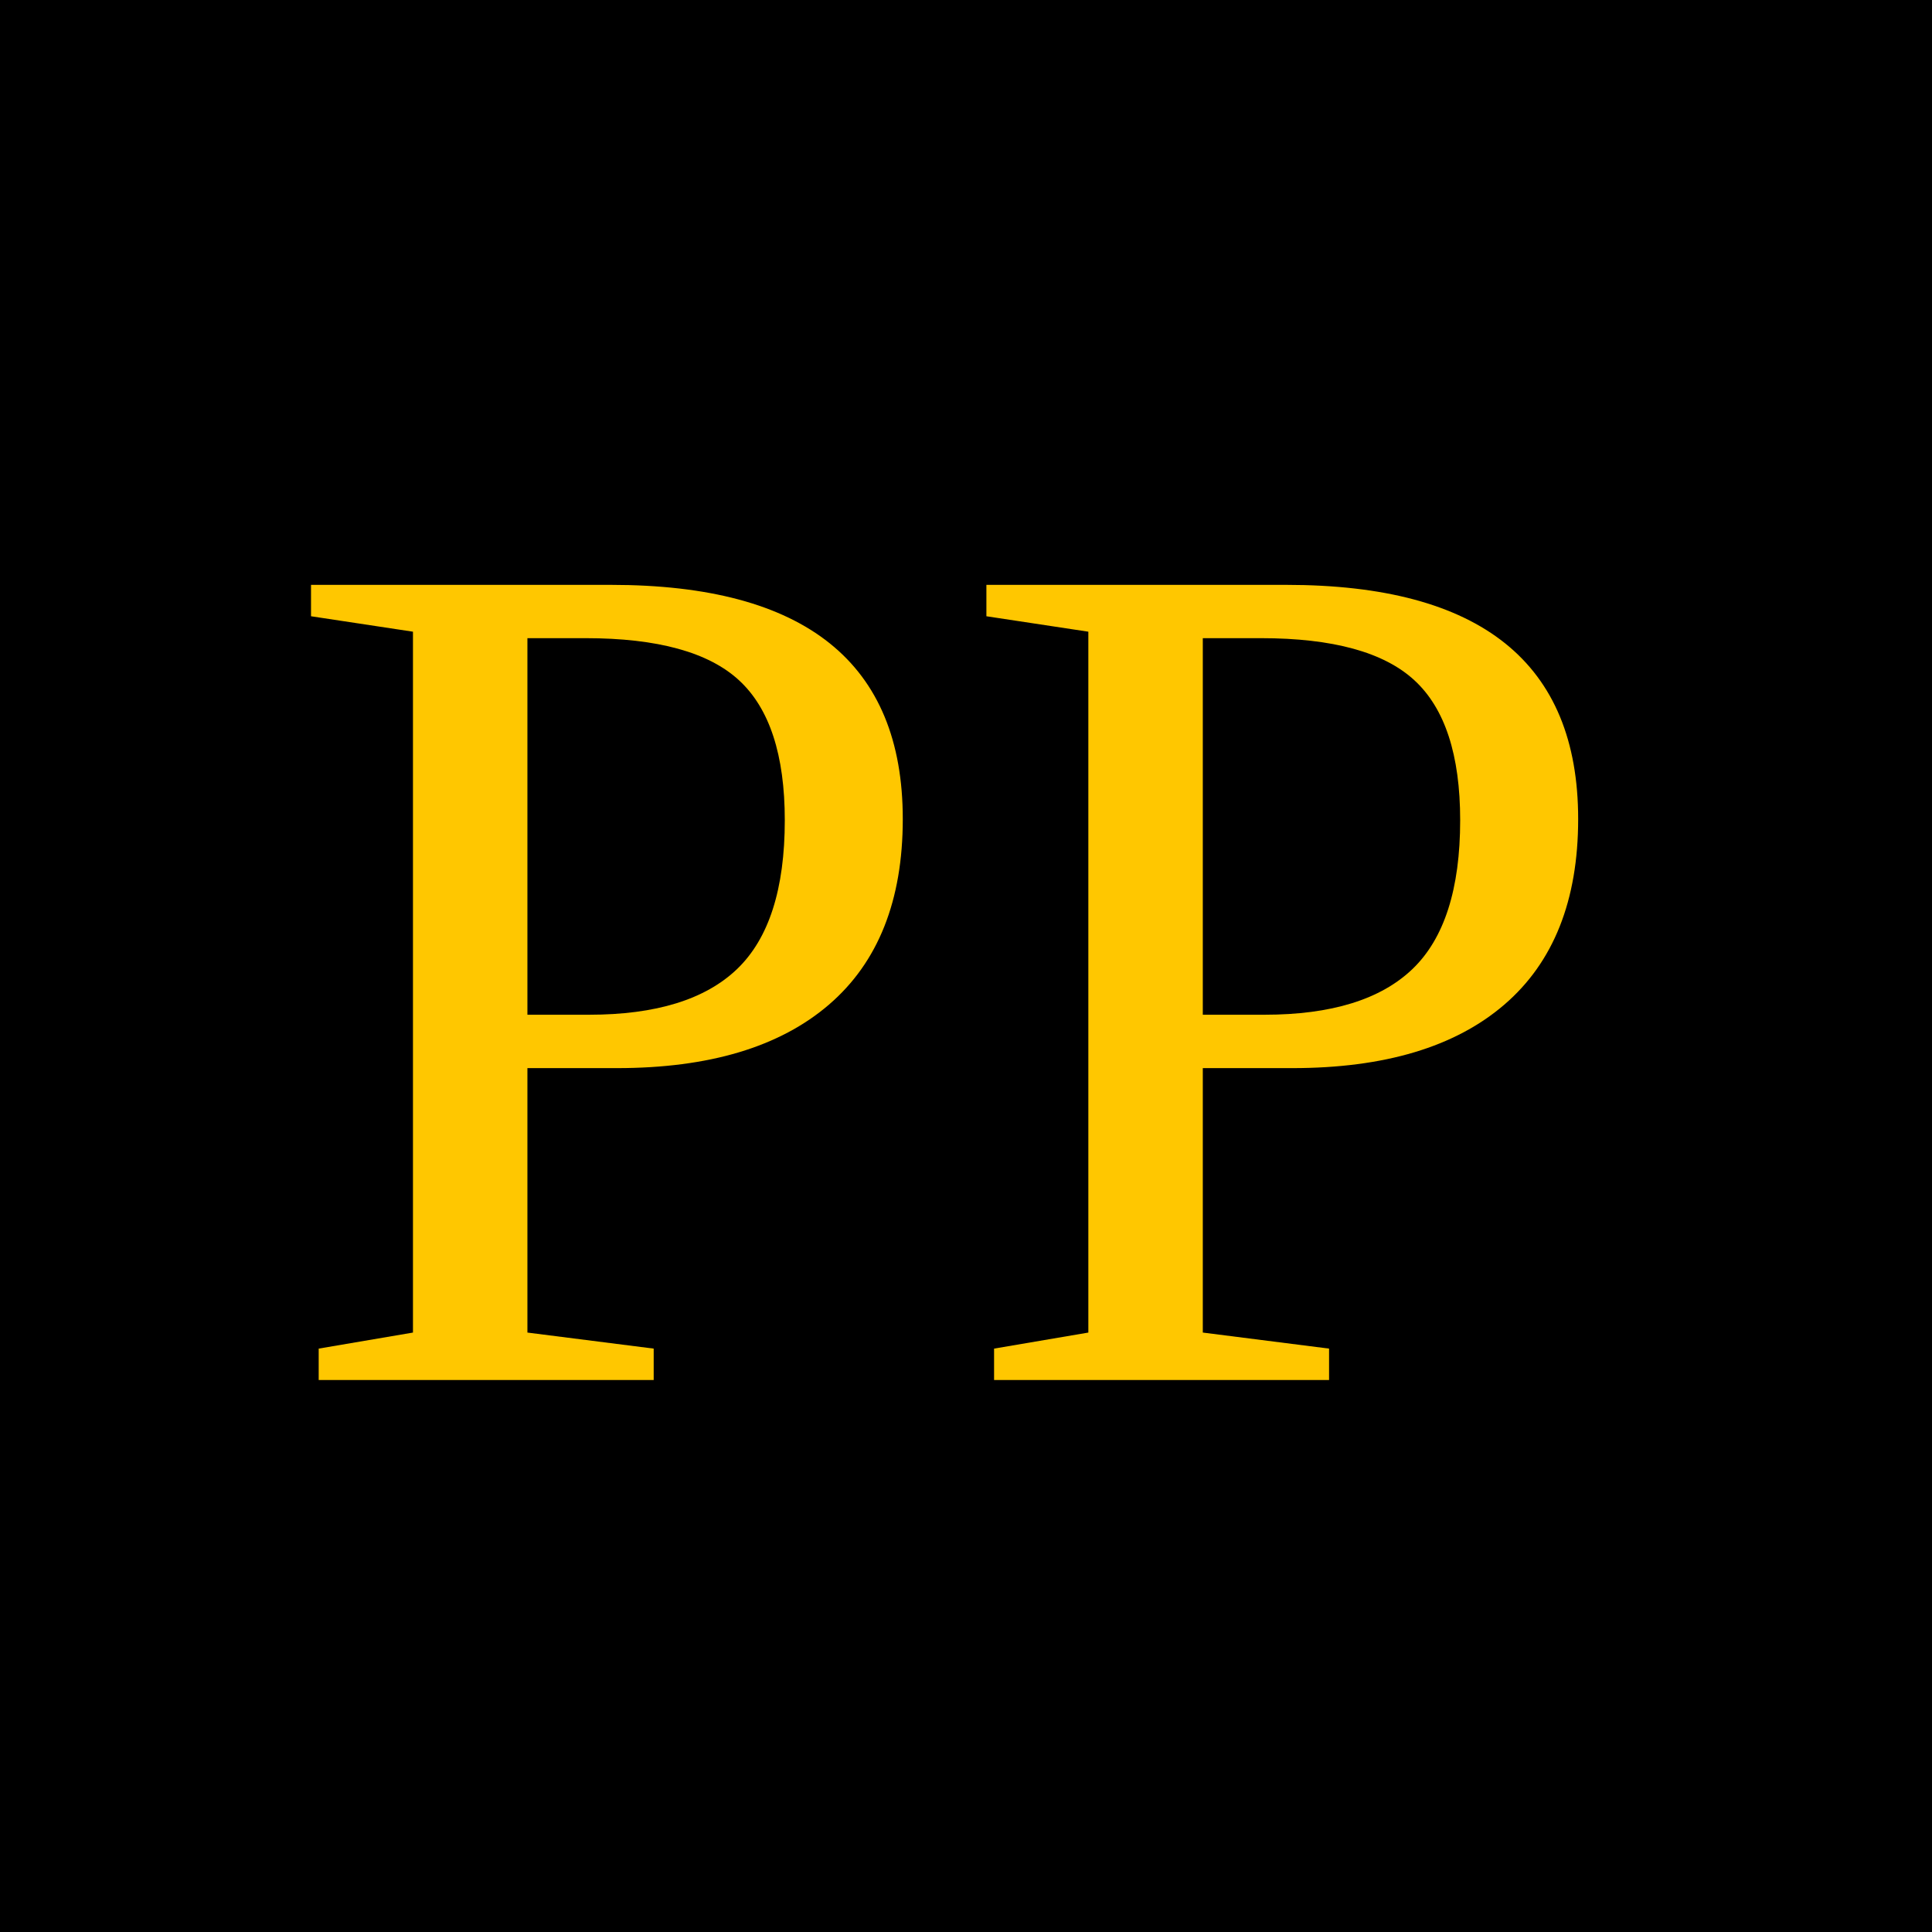
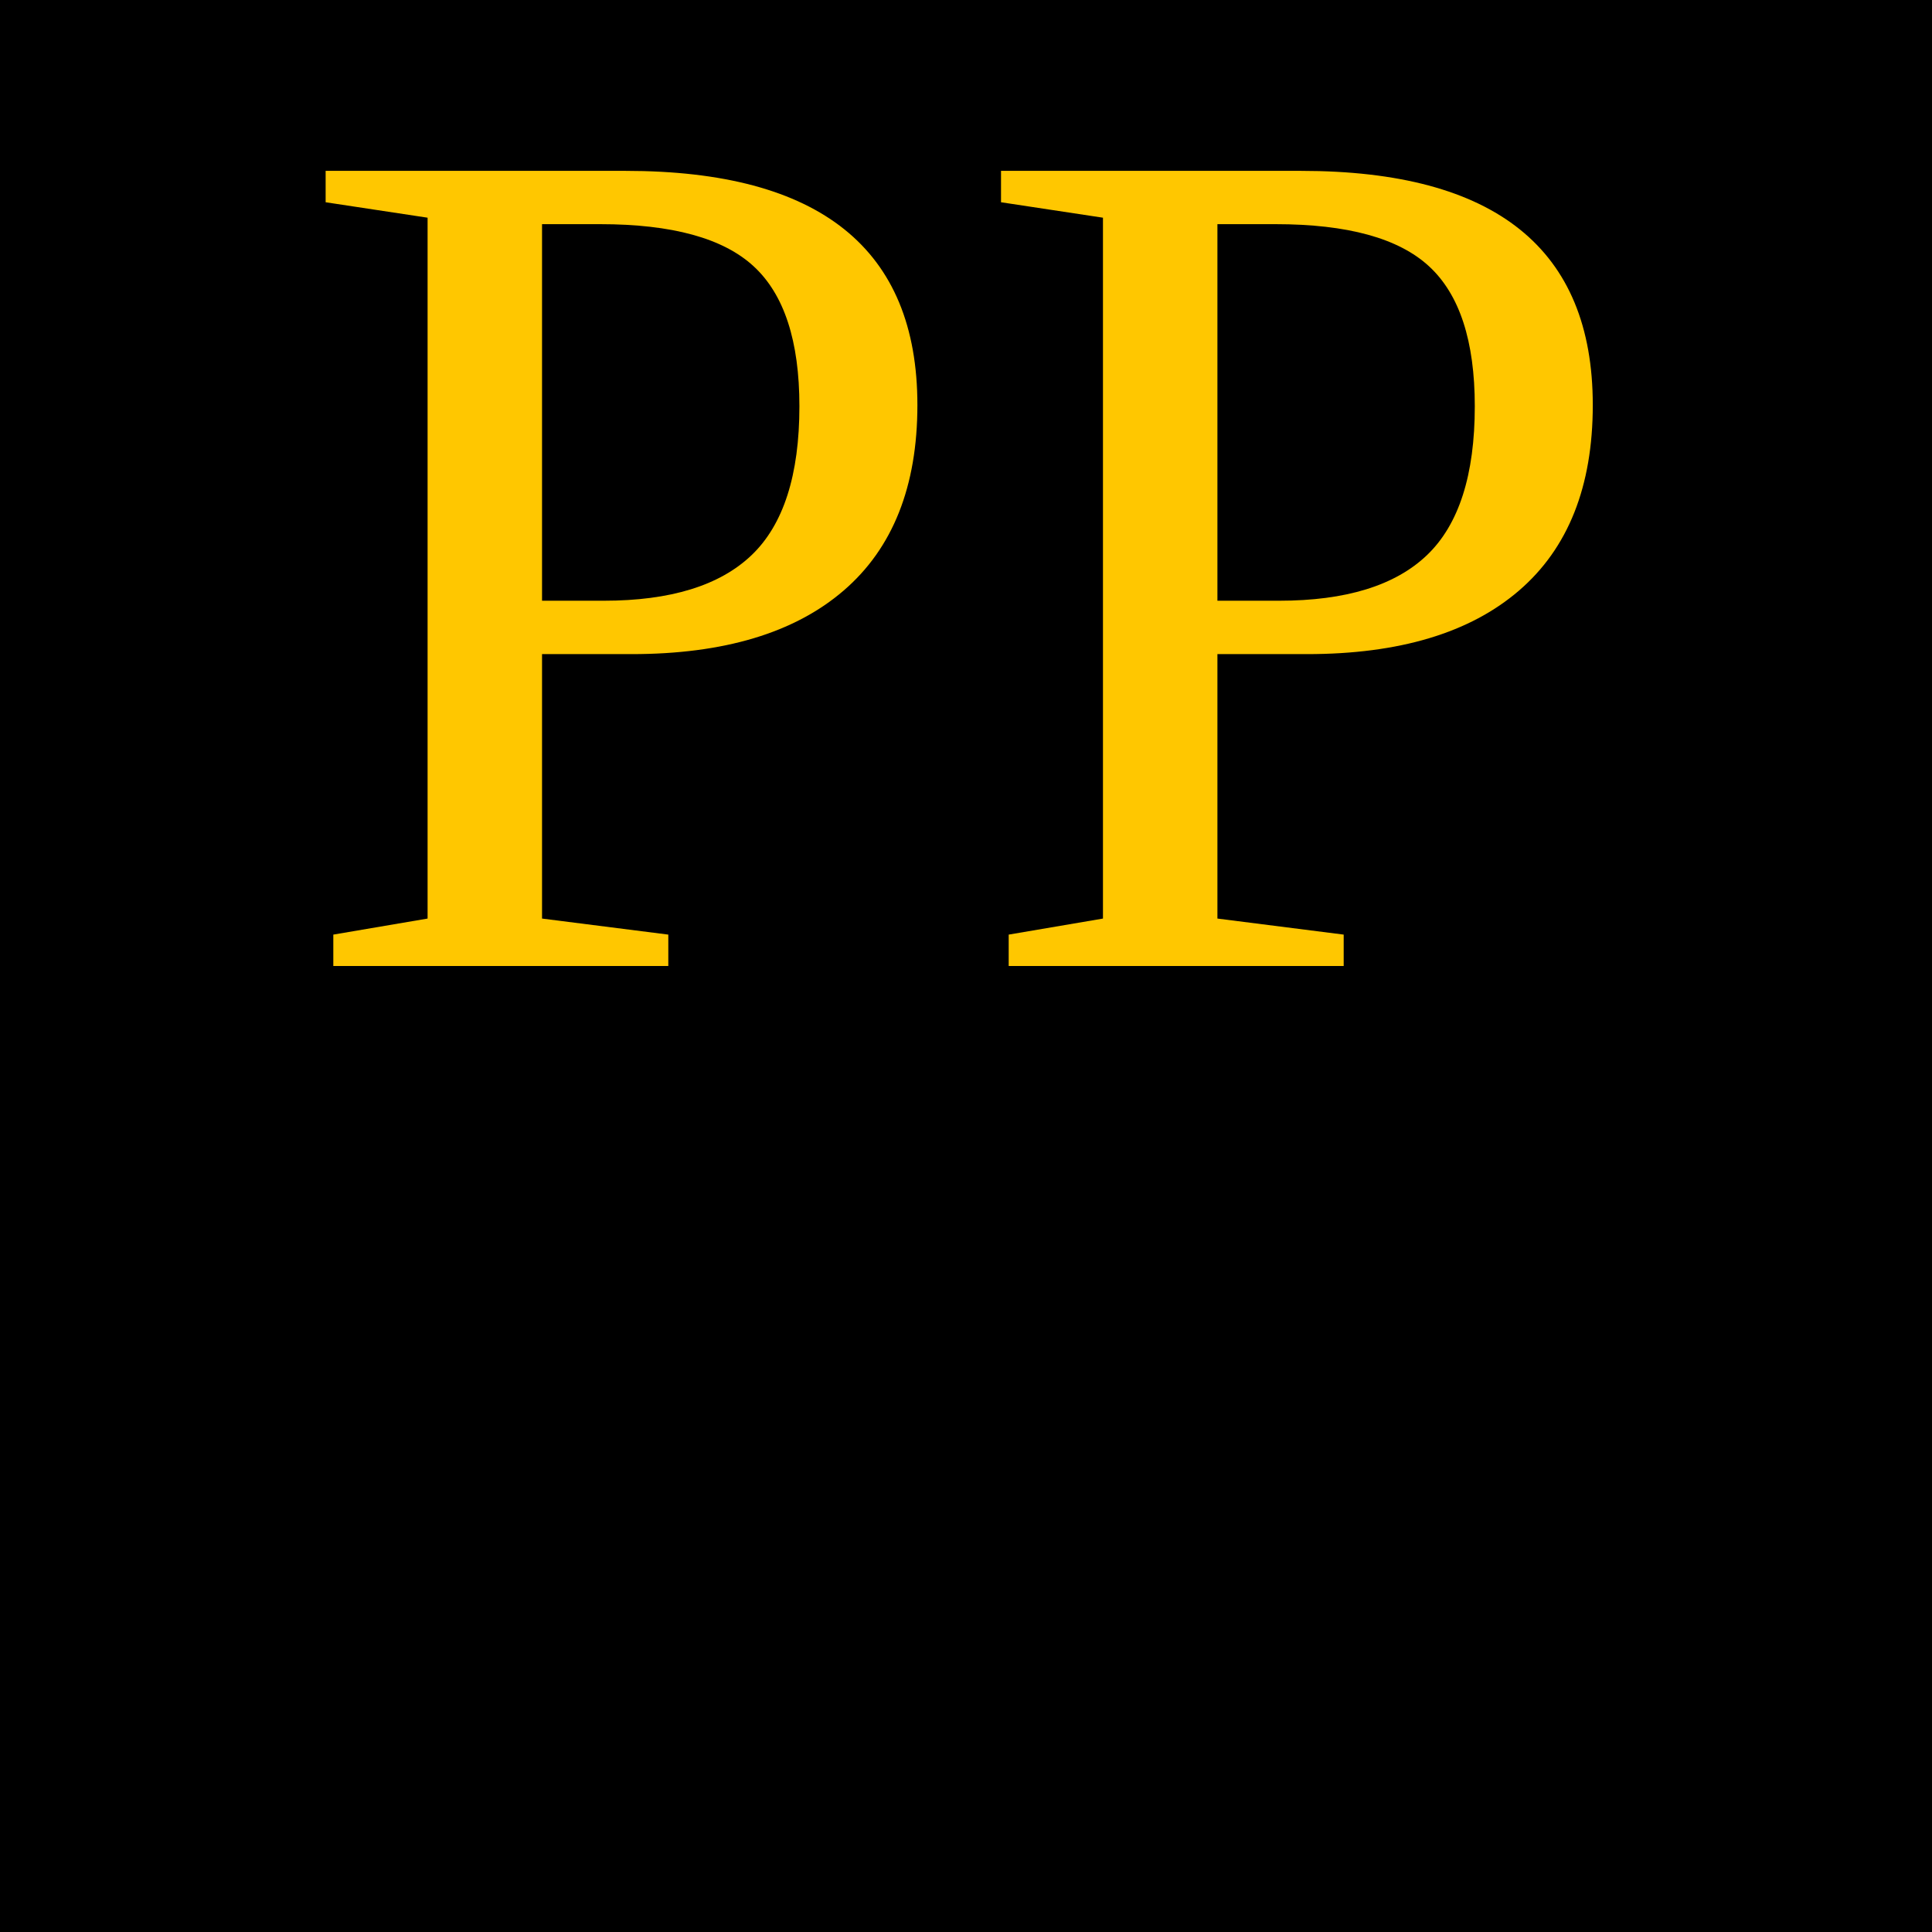
<svg xmlns="http://www.w3.org/2000/svg" width="350" height="350">
  <g>
    <rect width="100%" height="100%" fill="black" />
-     <text font-weight="normal" font-size="220" y="250" x="50" fill="#ffc700">PP</text>
+     <text text-anchor="middle" font-weight="normal" font-size="220" y="50%" x="50%" fill="#ffc700">PP</text>
  </g>
</svg>
